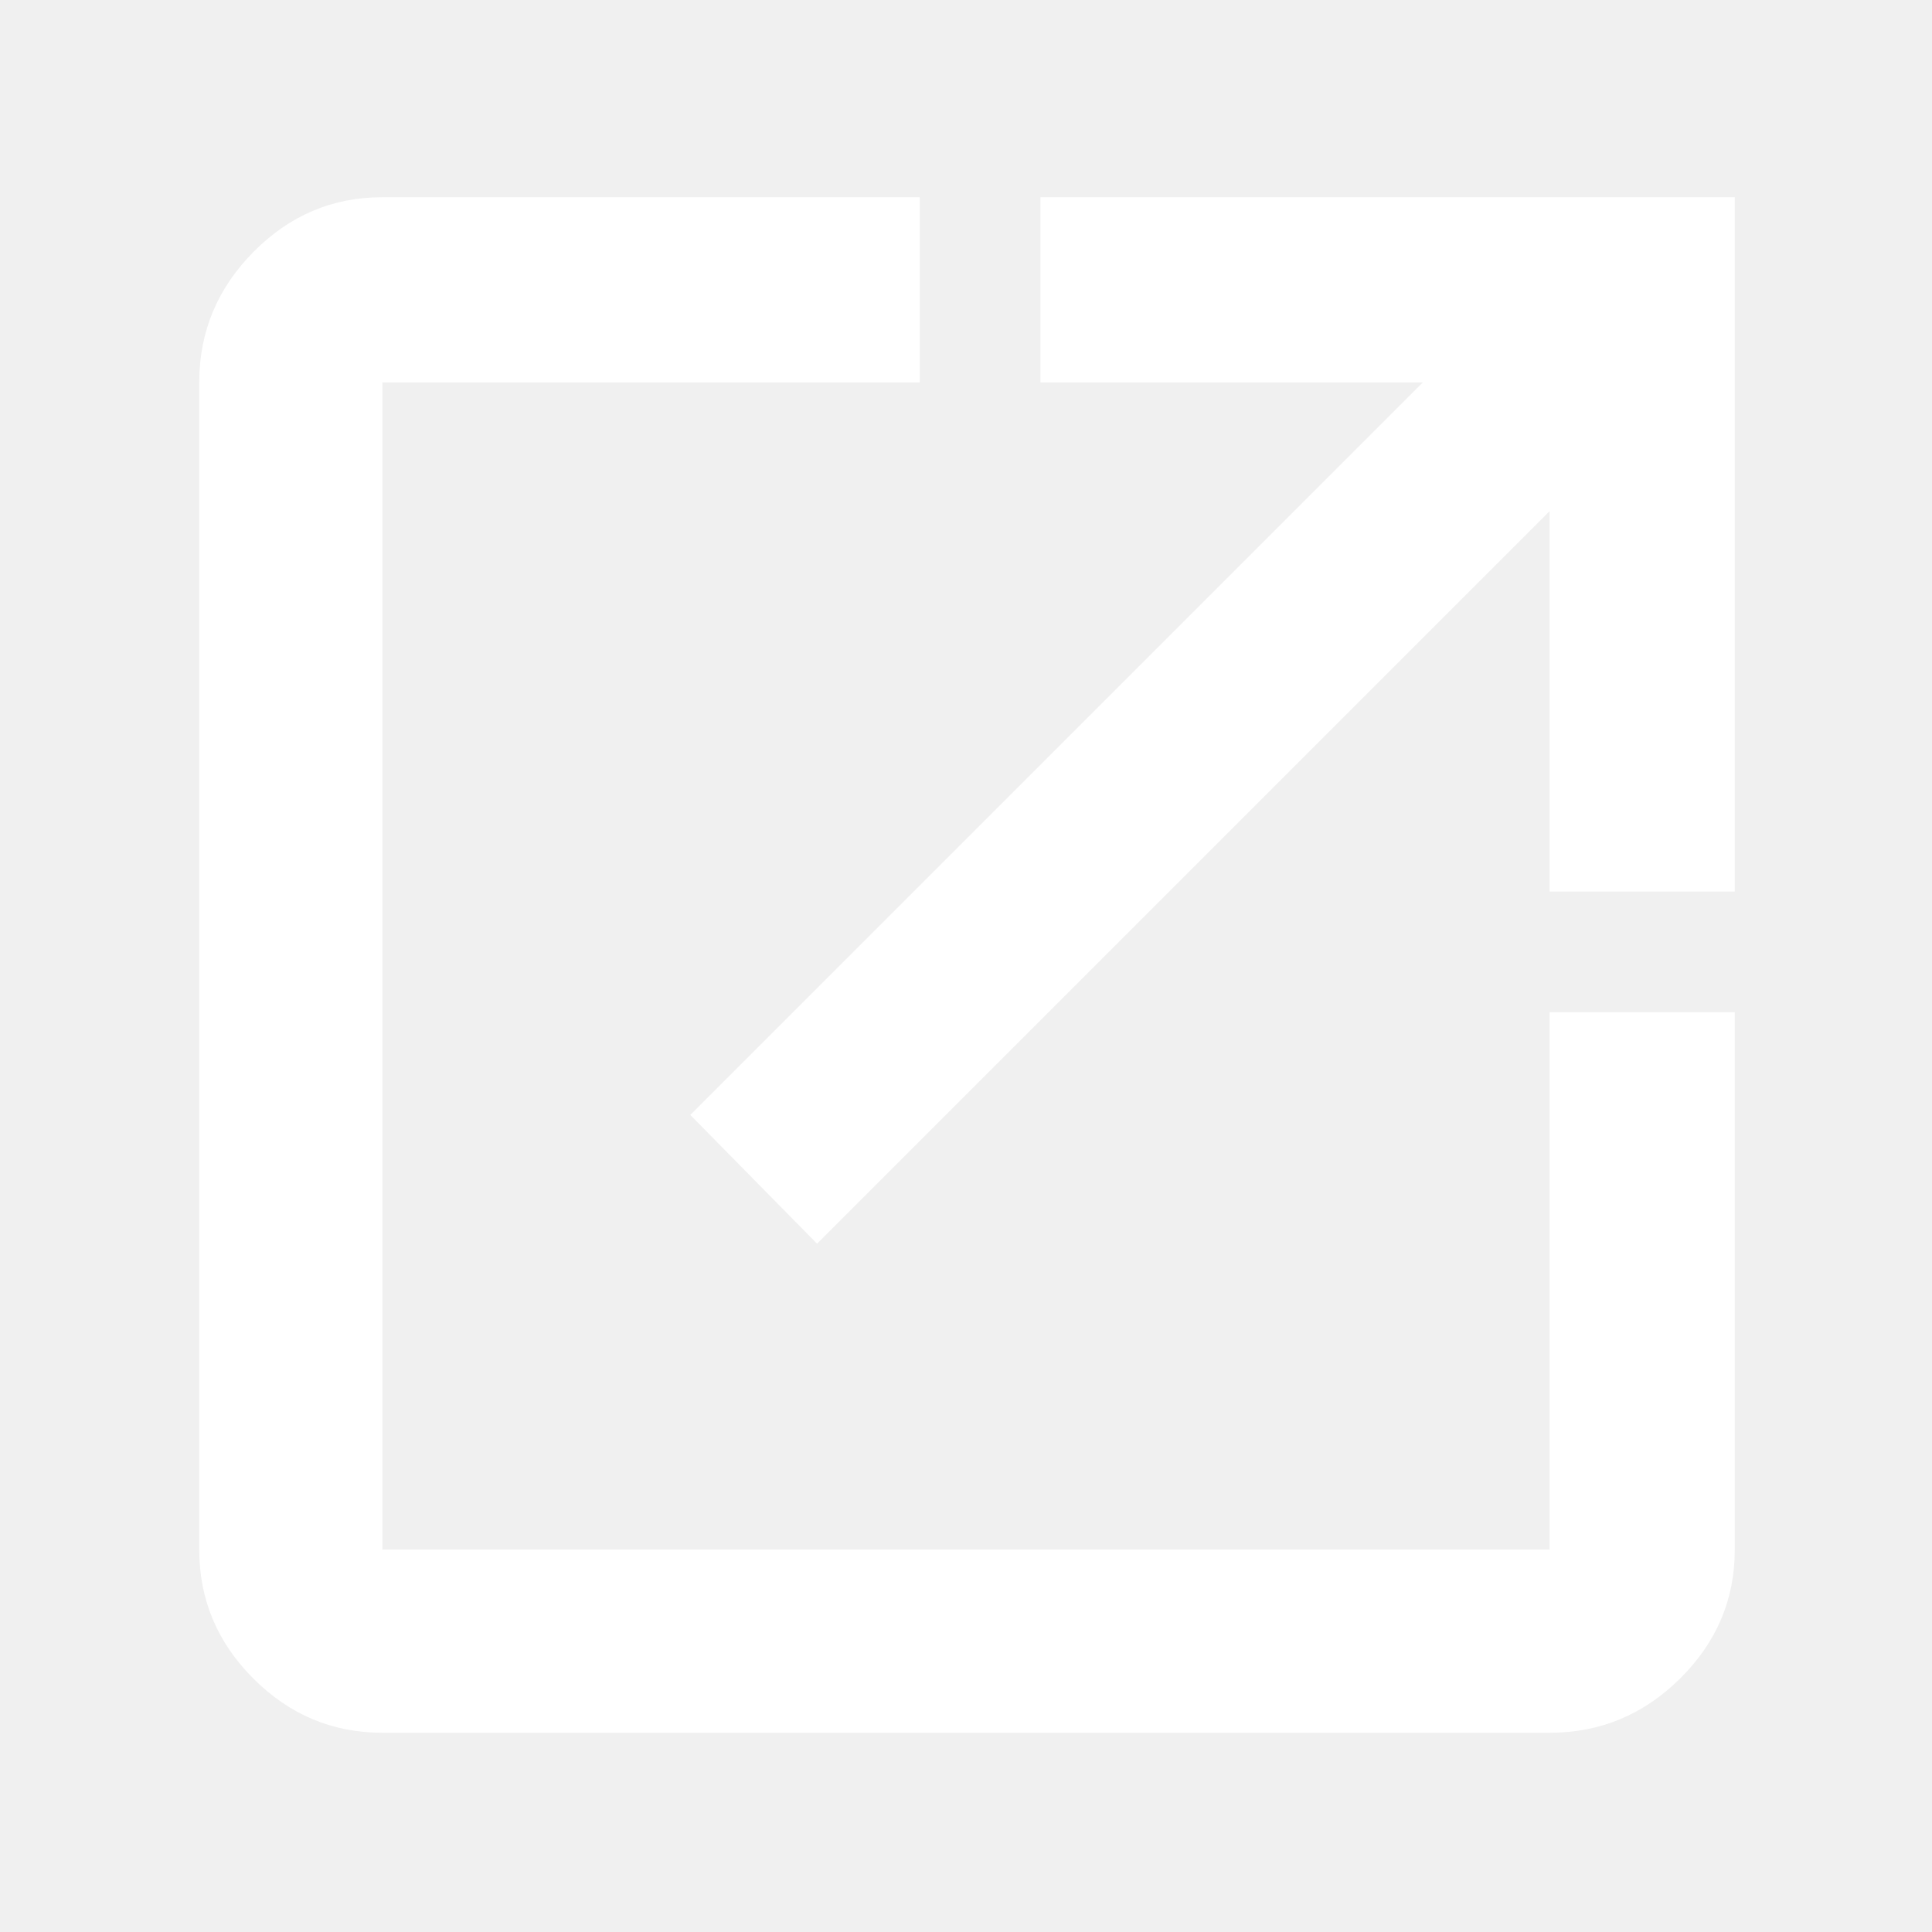
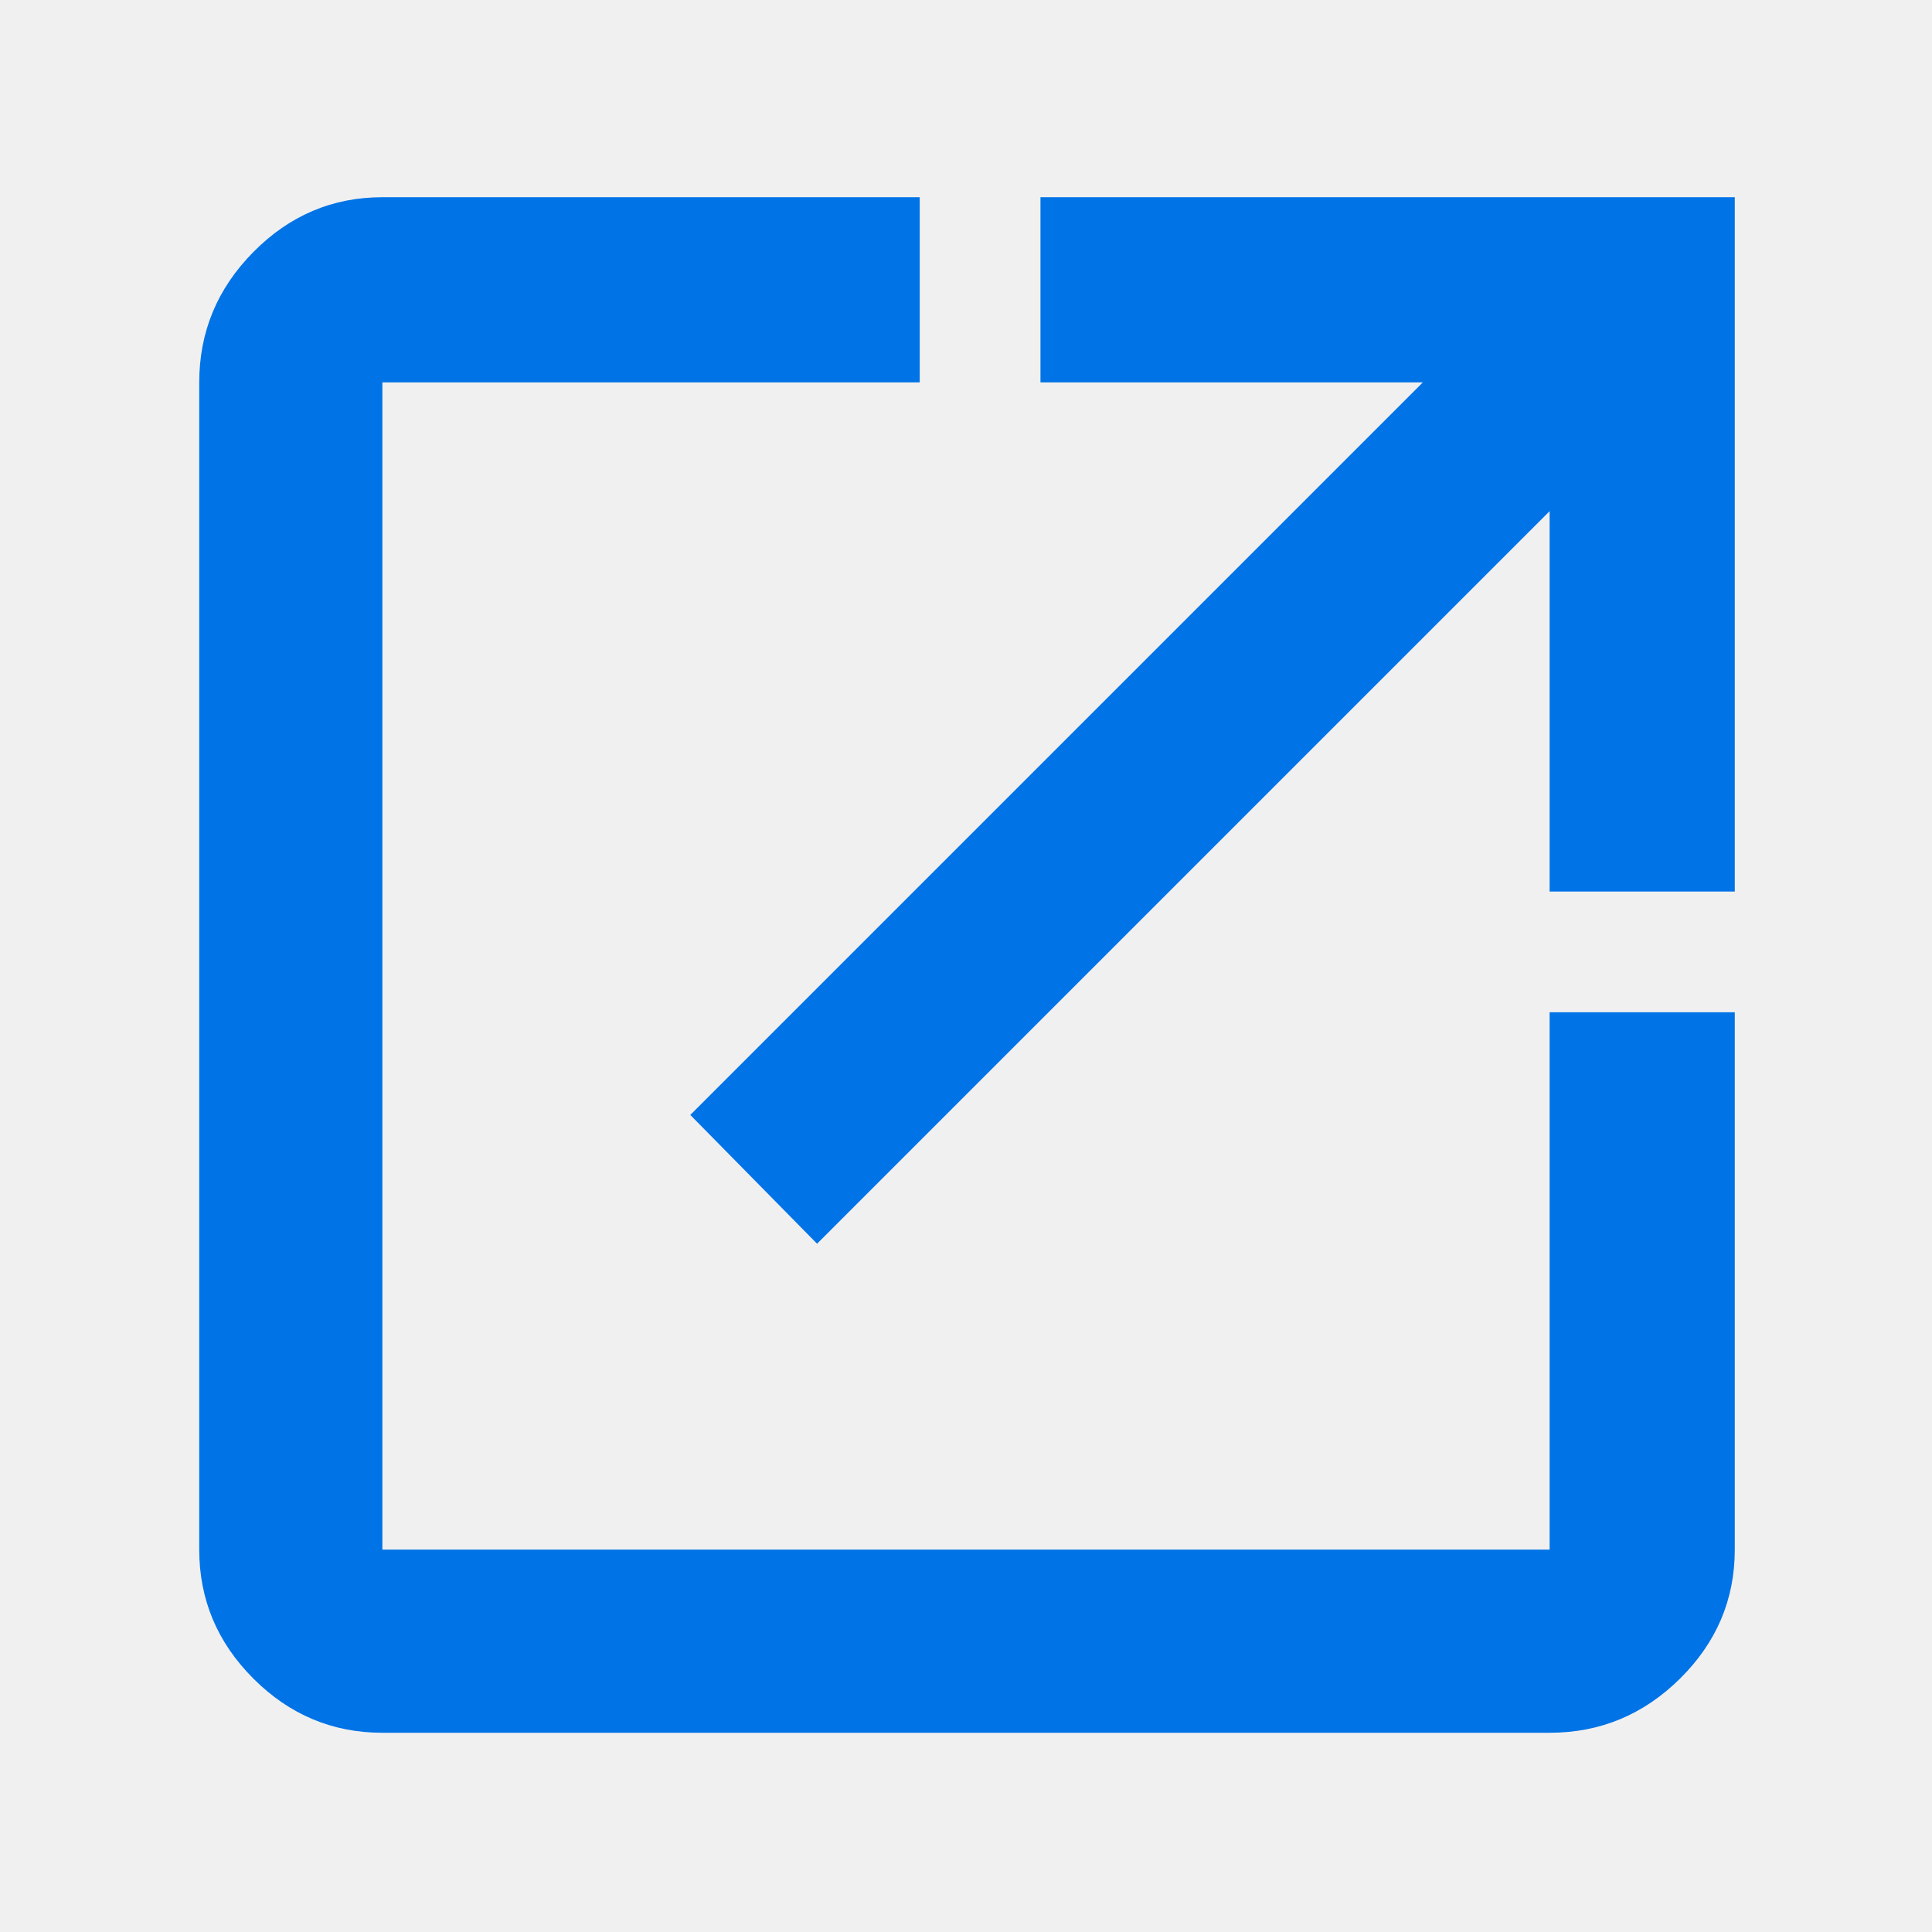
- <svg xmlns="http://www.w3.org/2000/svg" height="48px" viewBox="0 -960 960 960" width="48px" fill="#FFF">
+ <svg xmlns="http://www.w3.org/2000/svg" height="48px" viewBox="0 -960 960 960" width="48px" fill="#0073e6">
  <path d="M190-99q-37.18 0-64.09-26.91Q99-152.82 99-190v-580q0-37.59 26.91-64.79Q152.82-862 190-862h267v92H190v580h580v-267h92v267q0 37.18-27.21 64.09Q807.59-99 770-99H190Zm216-243-63-64 364-364H517v-92h345v345h-92v-189L406-342Z" />
</svg>
